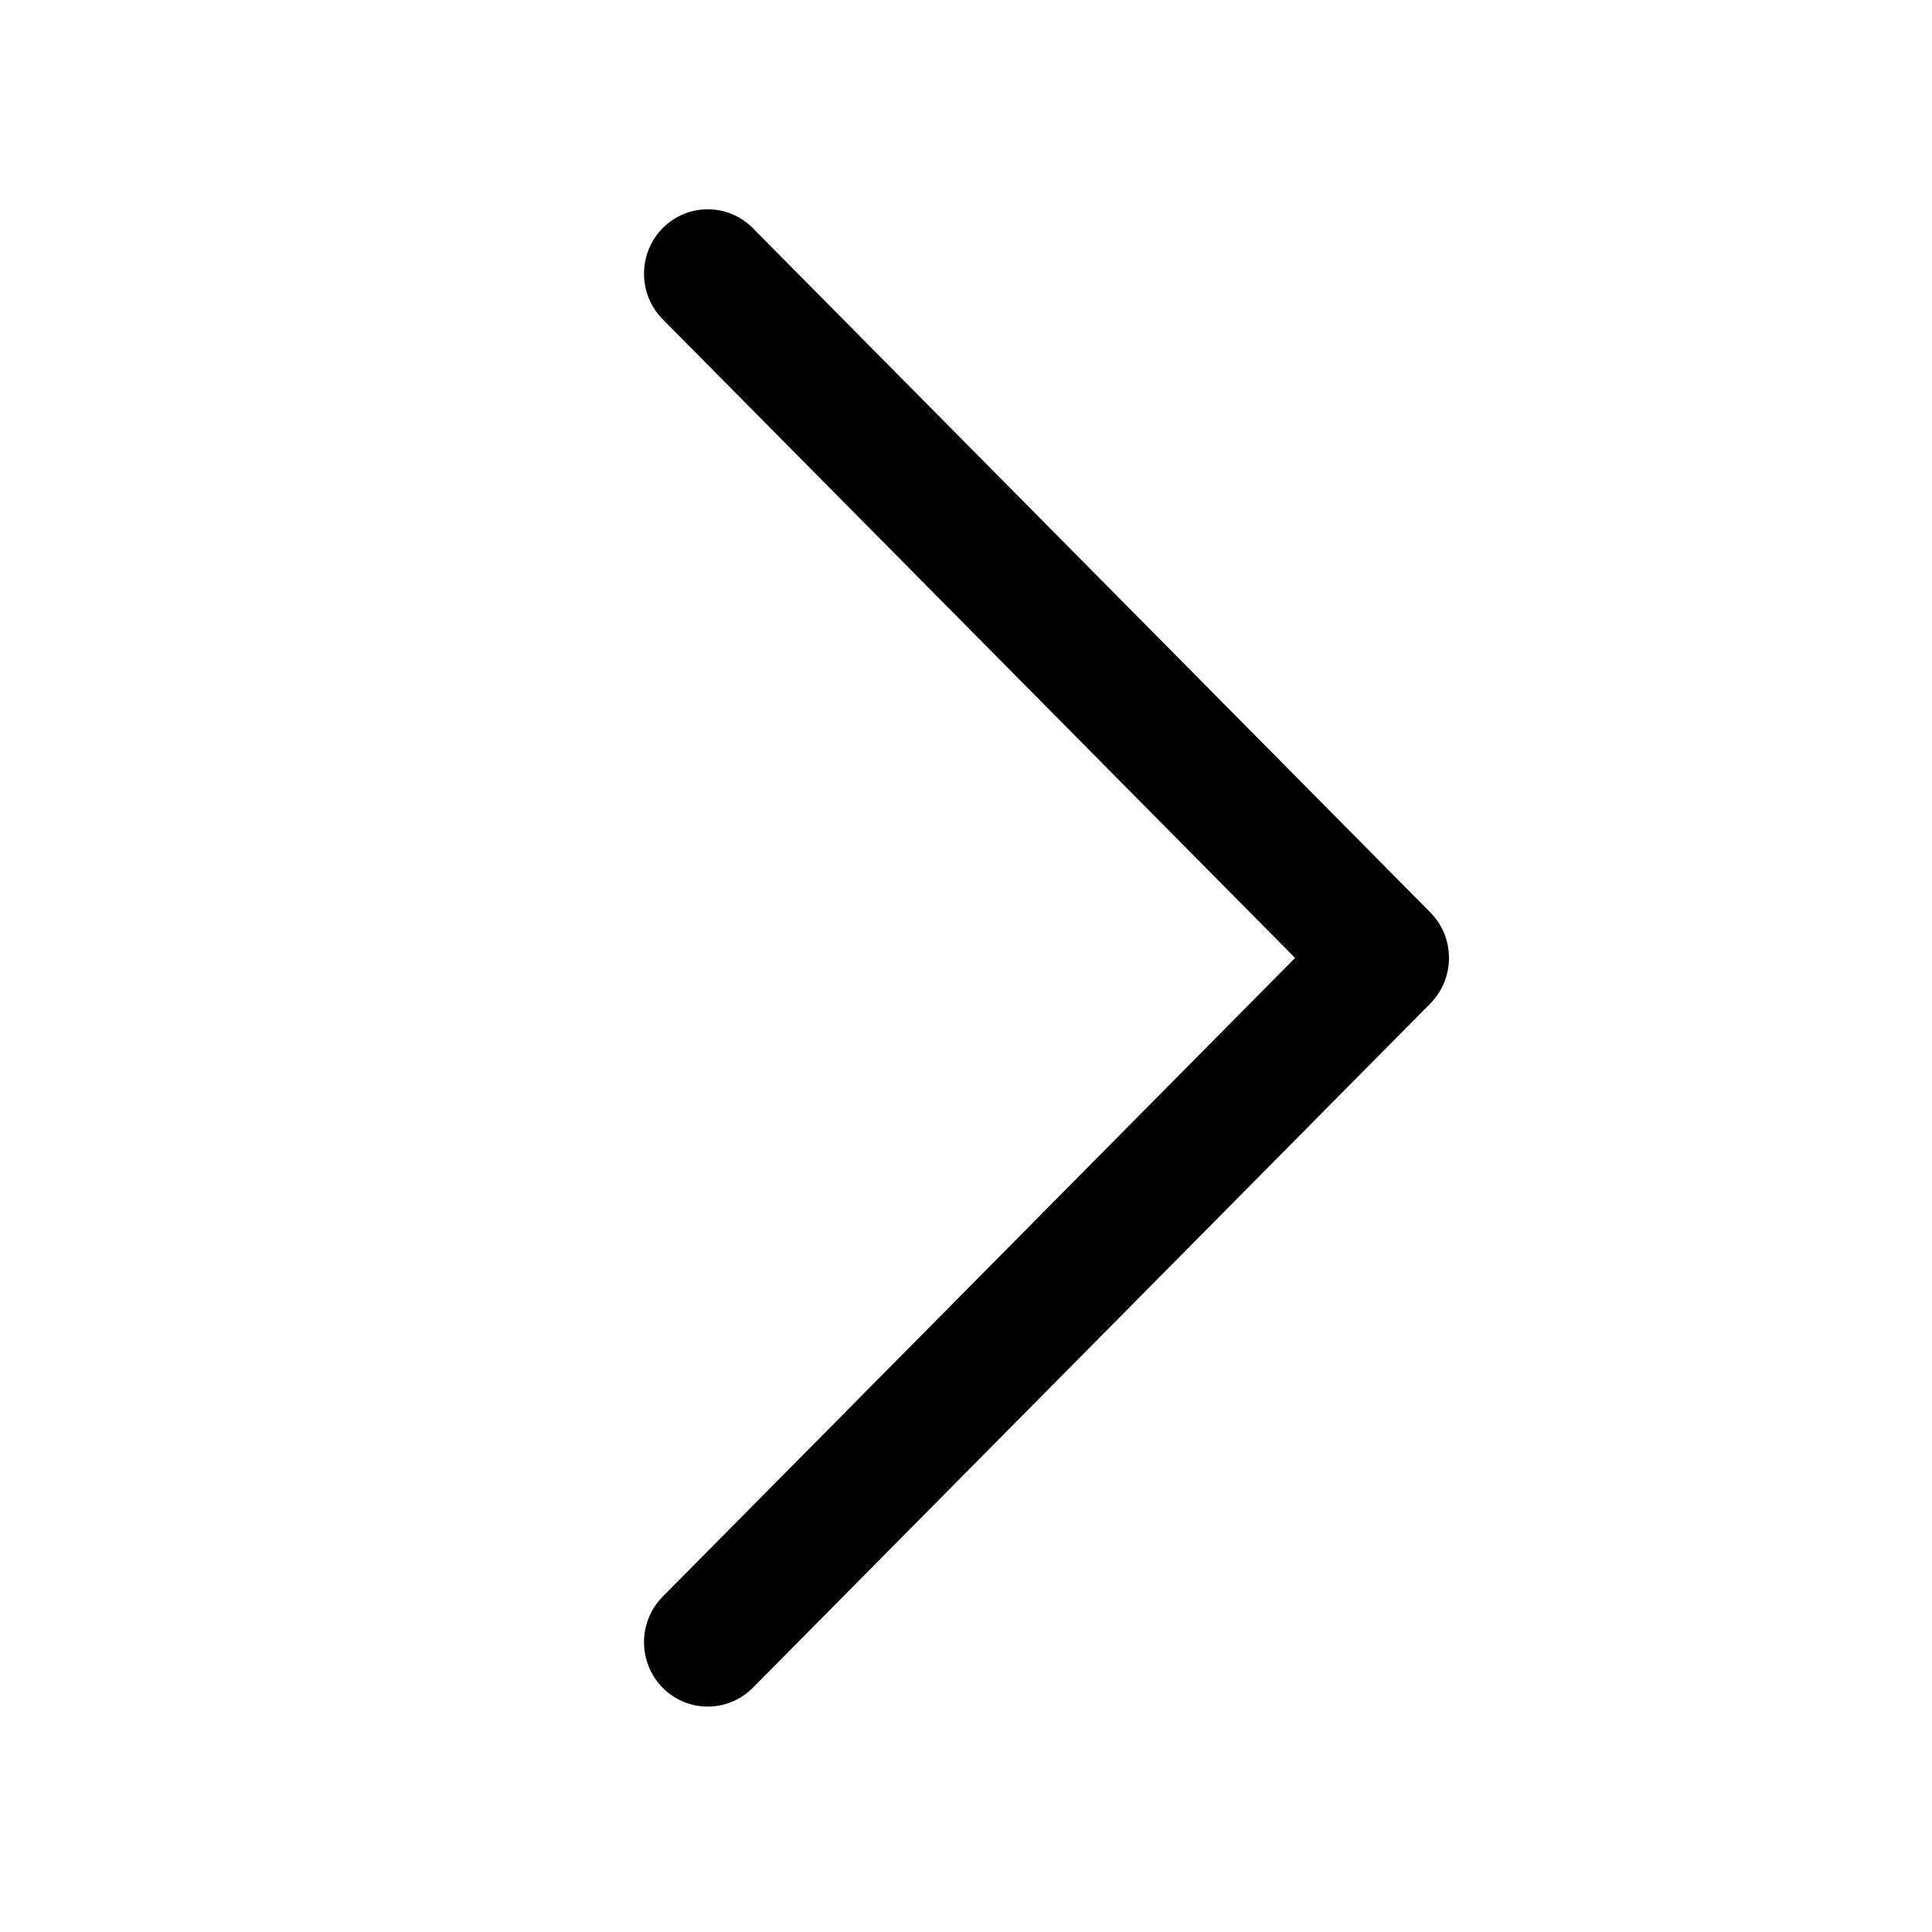
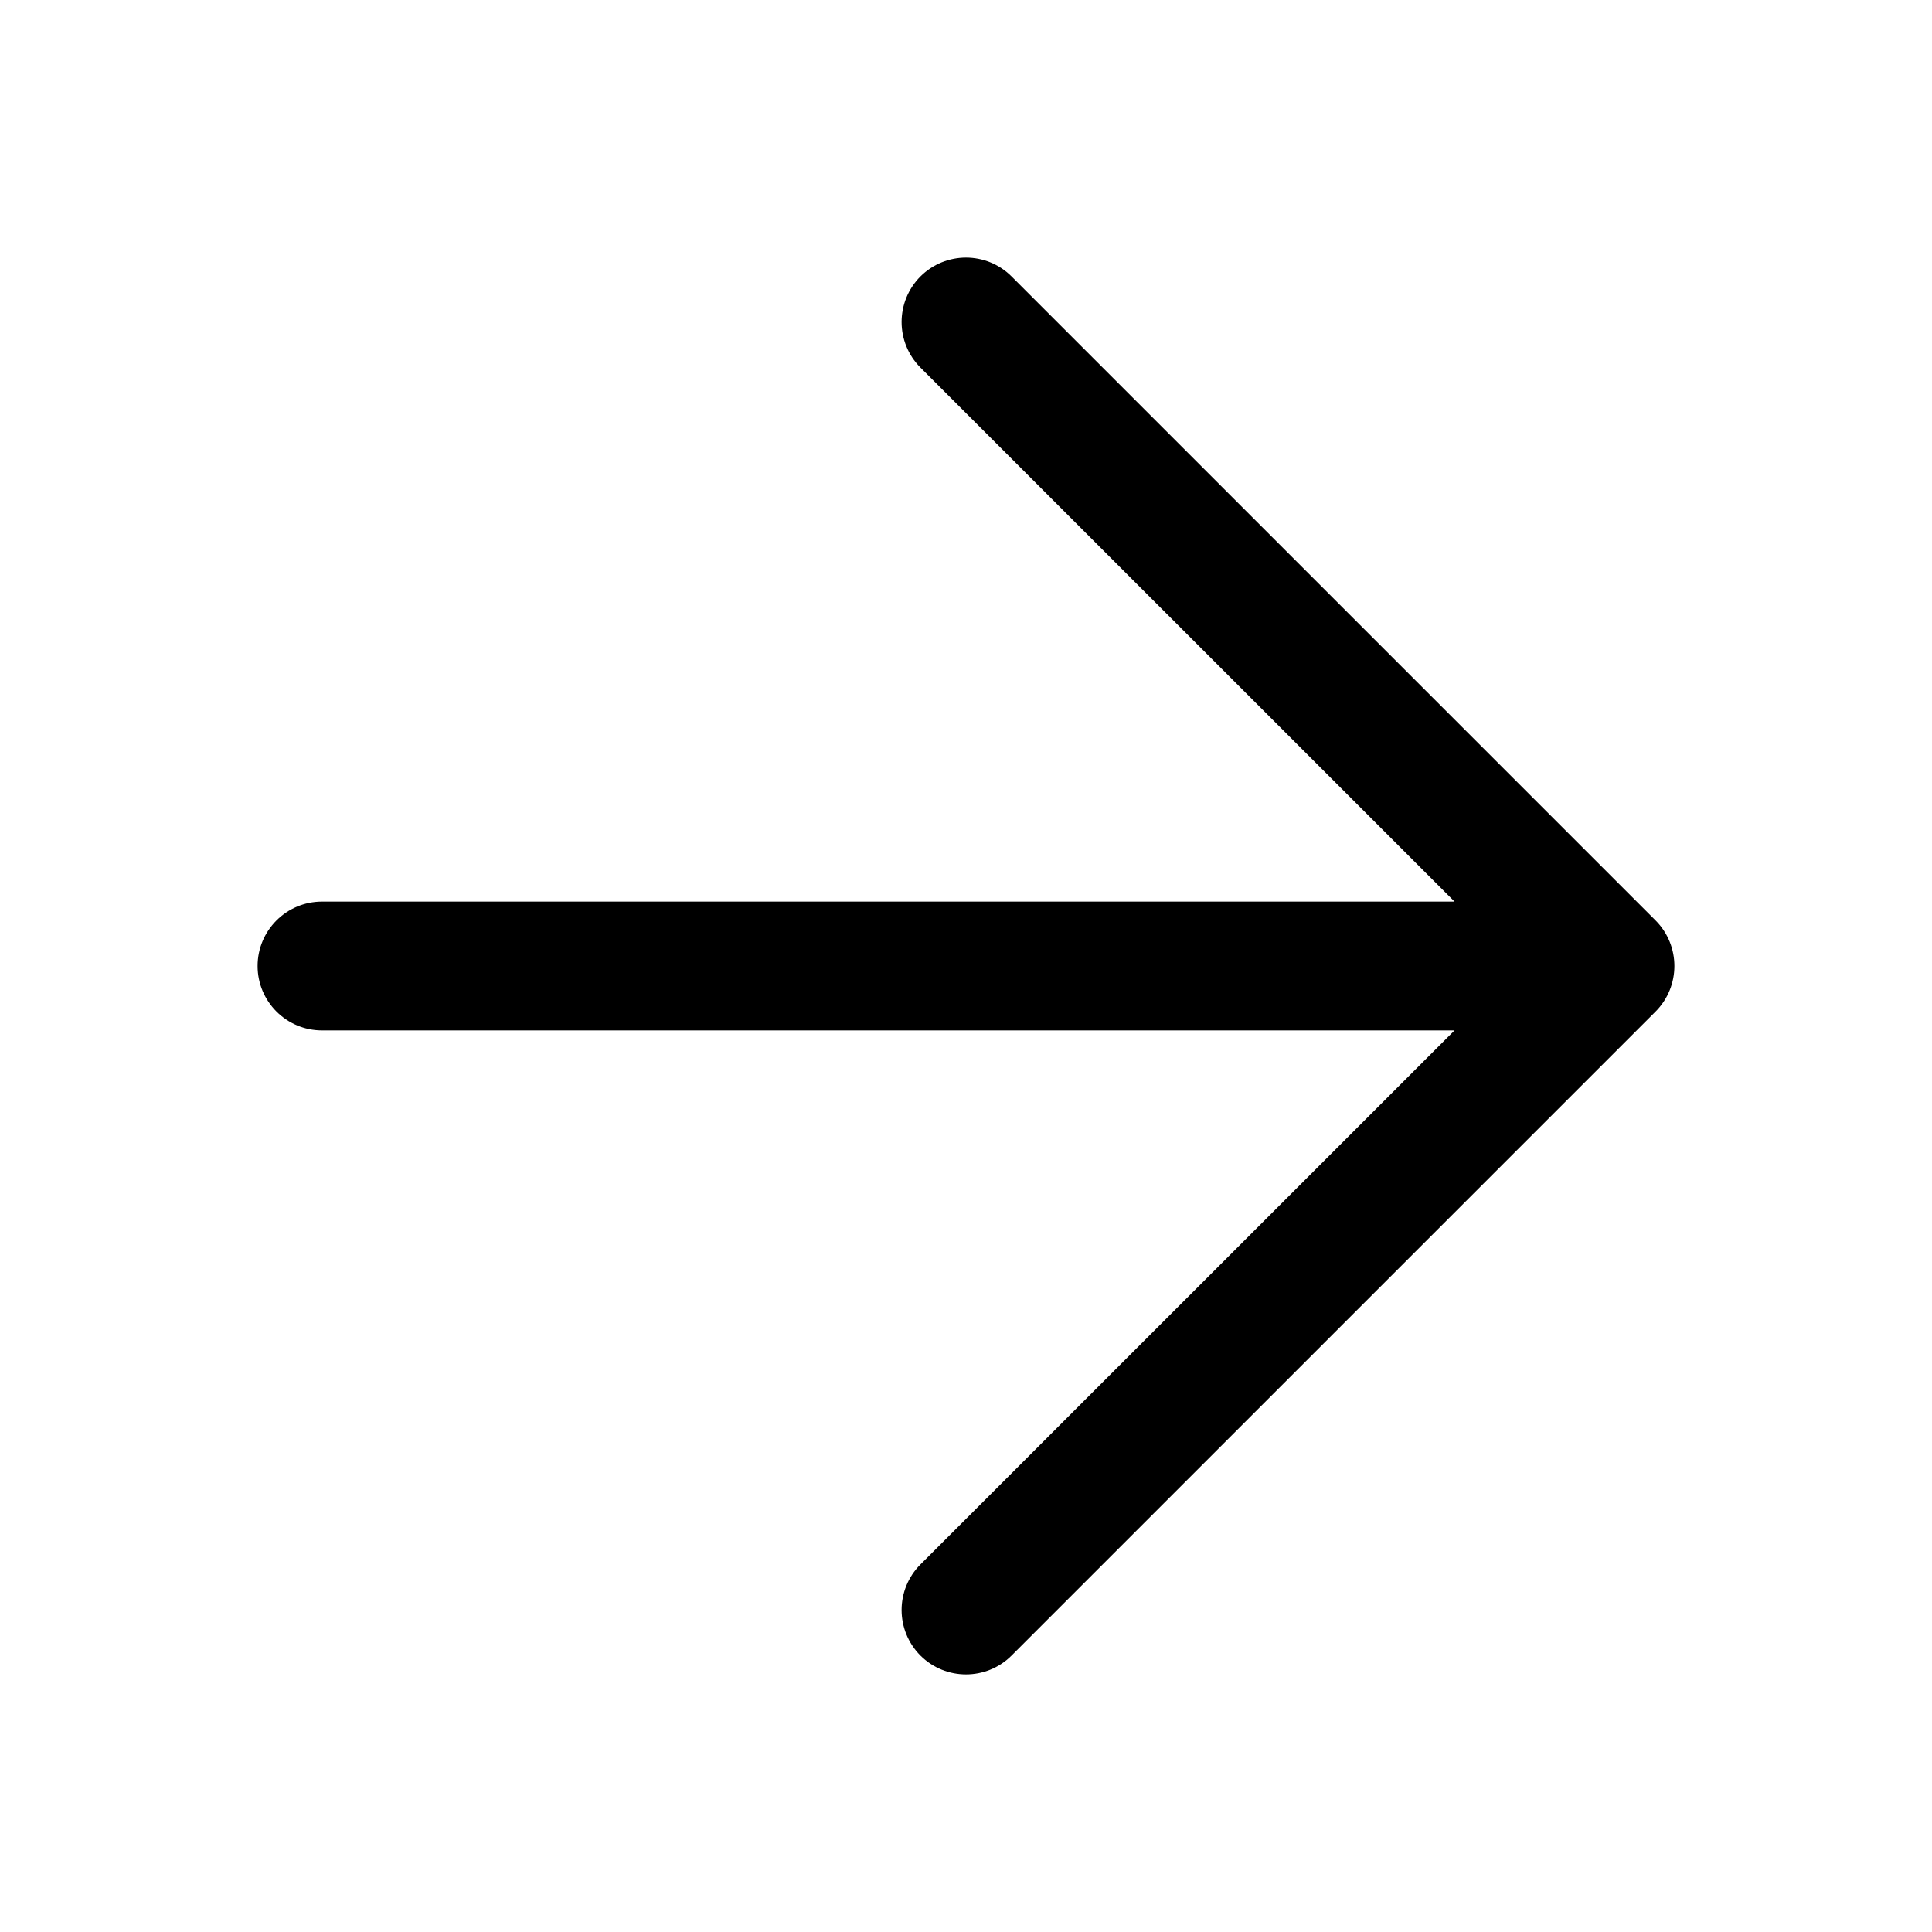
<svg xmlns="http://www.w3.org/2000/svg" width="24" height="24" viewBox="0 0 24 24" fill="none" data-karrot-ui-icon="true">
-   <path fill-rule="evenodd" clip-rule="evenodd" d="M8.232 2.834C7.923 3.147 7.923 3.653 8.232 3.966L16.088 11.9L8.232 19.834C7.923 20.147 7.923 20.653 8.232 20.966C8.541 21.278 9.043 21.278 9.352 20.966L17.768 12.466C18.077 12.153 18.077 11.647 17.768 11.334L9.352 2.834C9.043 2.522 8.541 2.522 8.232 2.834Z" fill="currentColor" />
+   <path d="M11.434 4.566C11.122 4.253 11.122 3.747 11.434 3.434C11.747 3.122 12.253 3.122 12.566 3.434L20.566 11.434C20.878 11.747 20.878 12.253 20.566 12.566L12.566 20.566C12.253 20.878 11.747 20.878 11.434 20.566C11.122 20.253 11.122 19.747 11.434 19.434L18.069 12.8L4 12.8C3.559 12.8 3.2 12.442 3.2 12C3.2 11.558 3.559 11.2 4 11.2H18.069L11.434 4.566Z" fill="currentColor" />
</svg>
